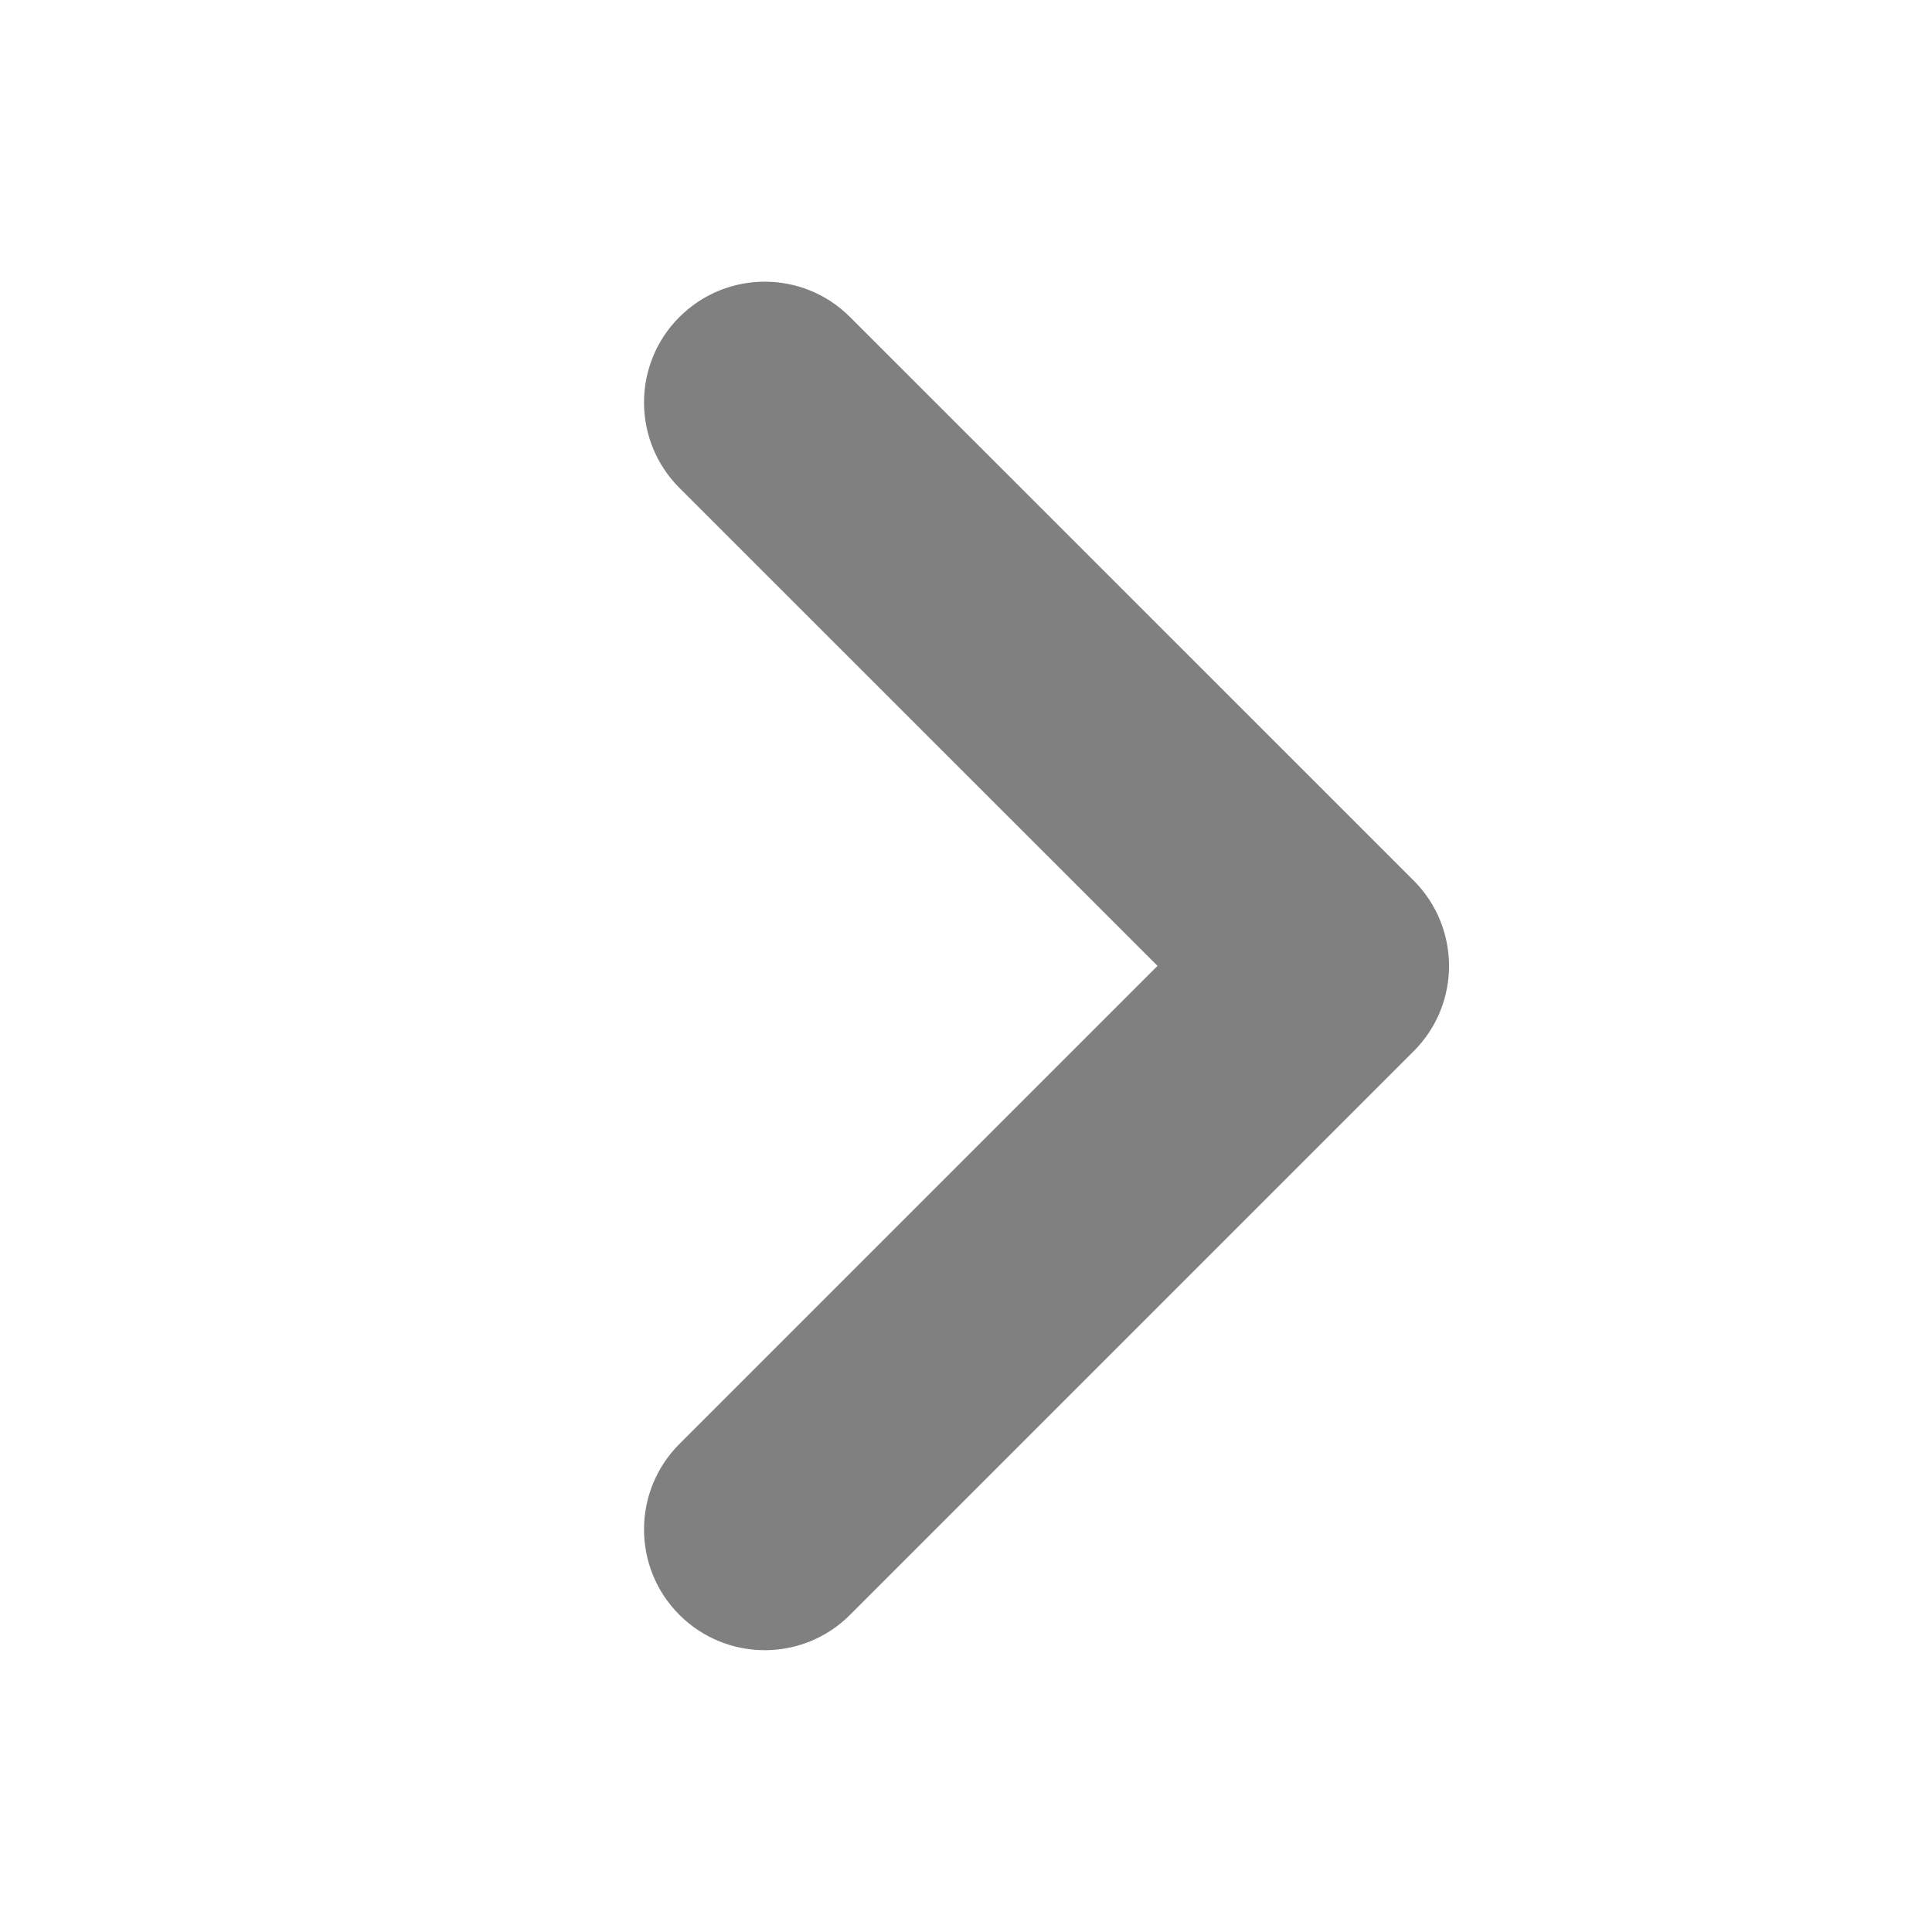
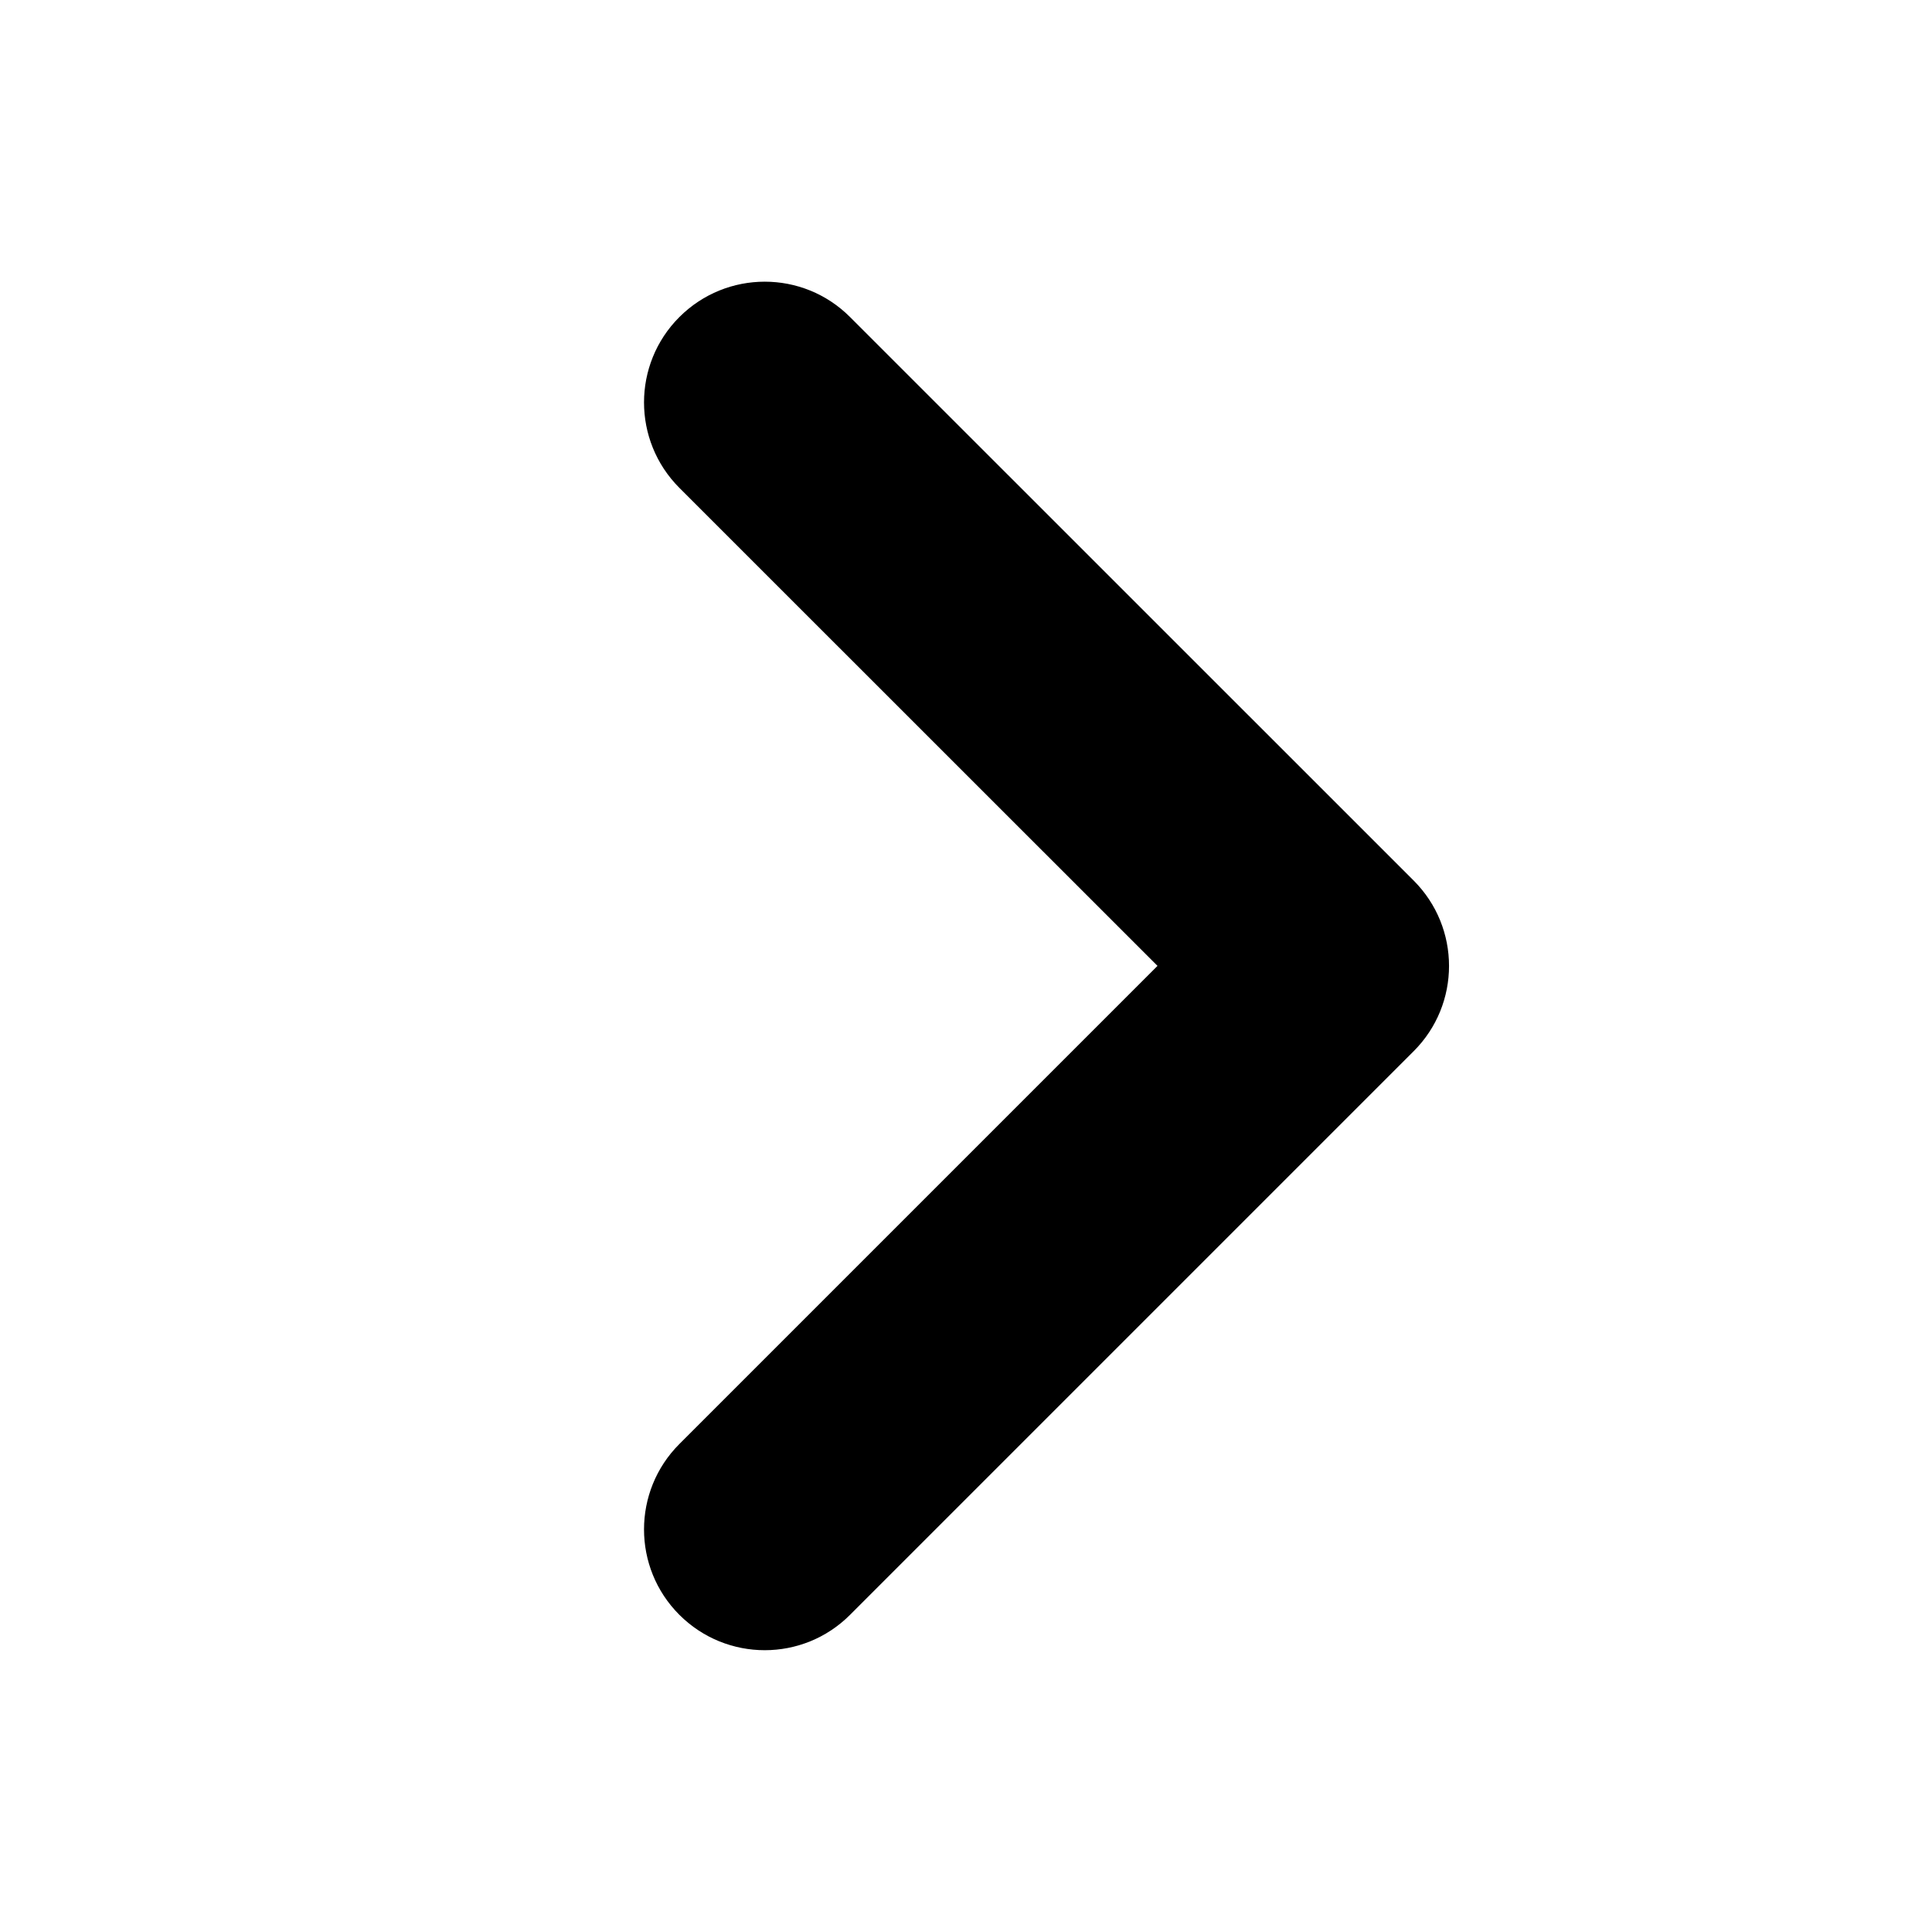
<svg xmlns="http://www.w3.org/2000/svg" width="16" height="16" viewBox="0 0 16 16" fill="none">
-   <path fill-rule="evenodd" clip-rule="evenodd" d="M5.626 13.373C5.236 12.983 5.236 12.349 5.626 11.959L9.586 7.999L5.626 4.04C5.236 3.649 5.236 3.016 5.626 2.626C6.017 2.235 6.65 2.235 7.04 2.626L11.707 7.292C12.098 7.683 12.098 8.316 11.707 8.706L7.04 13.373C6.65 13.764 6.017 13.764 5.626 13.373Z" fill="#808080" />
+   <path fill-rule="evenodd" clip-rule="evenodd" d="M5.626 13.373C5.236 12.983 5.236 12.349 5.626 11.959L9.586 7.999L5.626 4.04C5.236 3.649 5.236 3.016 5.626 2.626C6.017 2.235 6.65 2.235 7.04 2.626L11.707 7.292C12.098 7.683 12.098 8.316 11.707 8.706L7.04 13.373C6.65 13.764 6.017 13.764 5.626 13.373Z" fill="currentColor" />
</svg>
